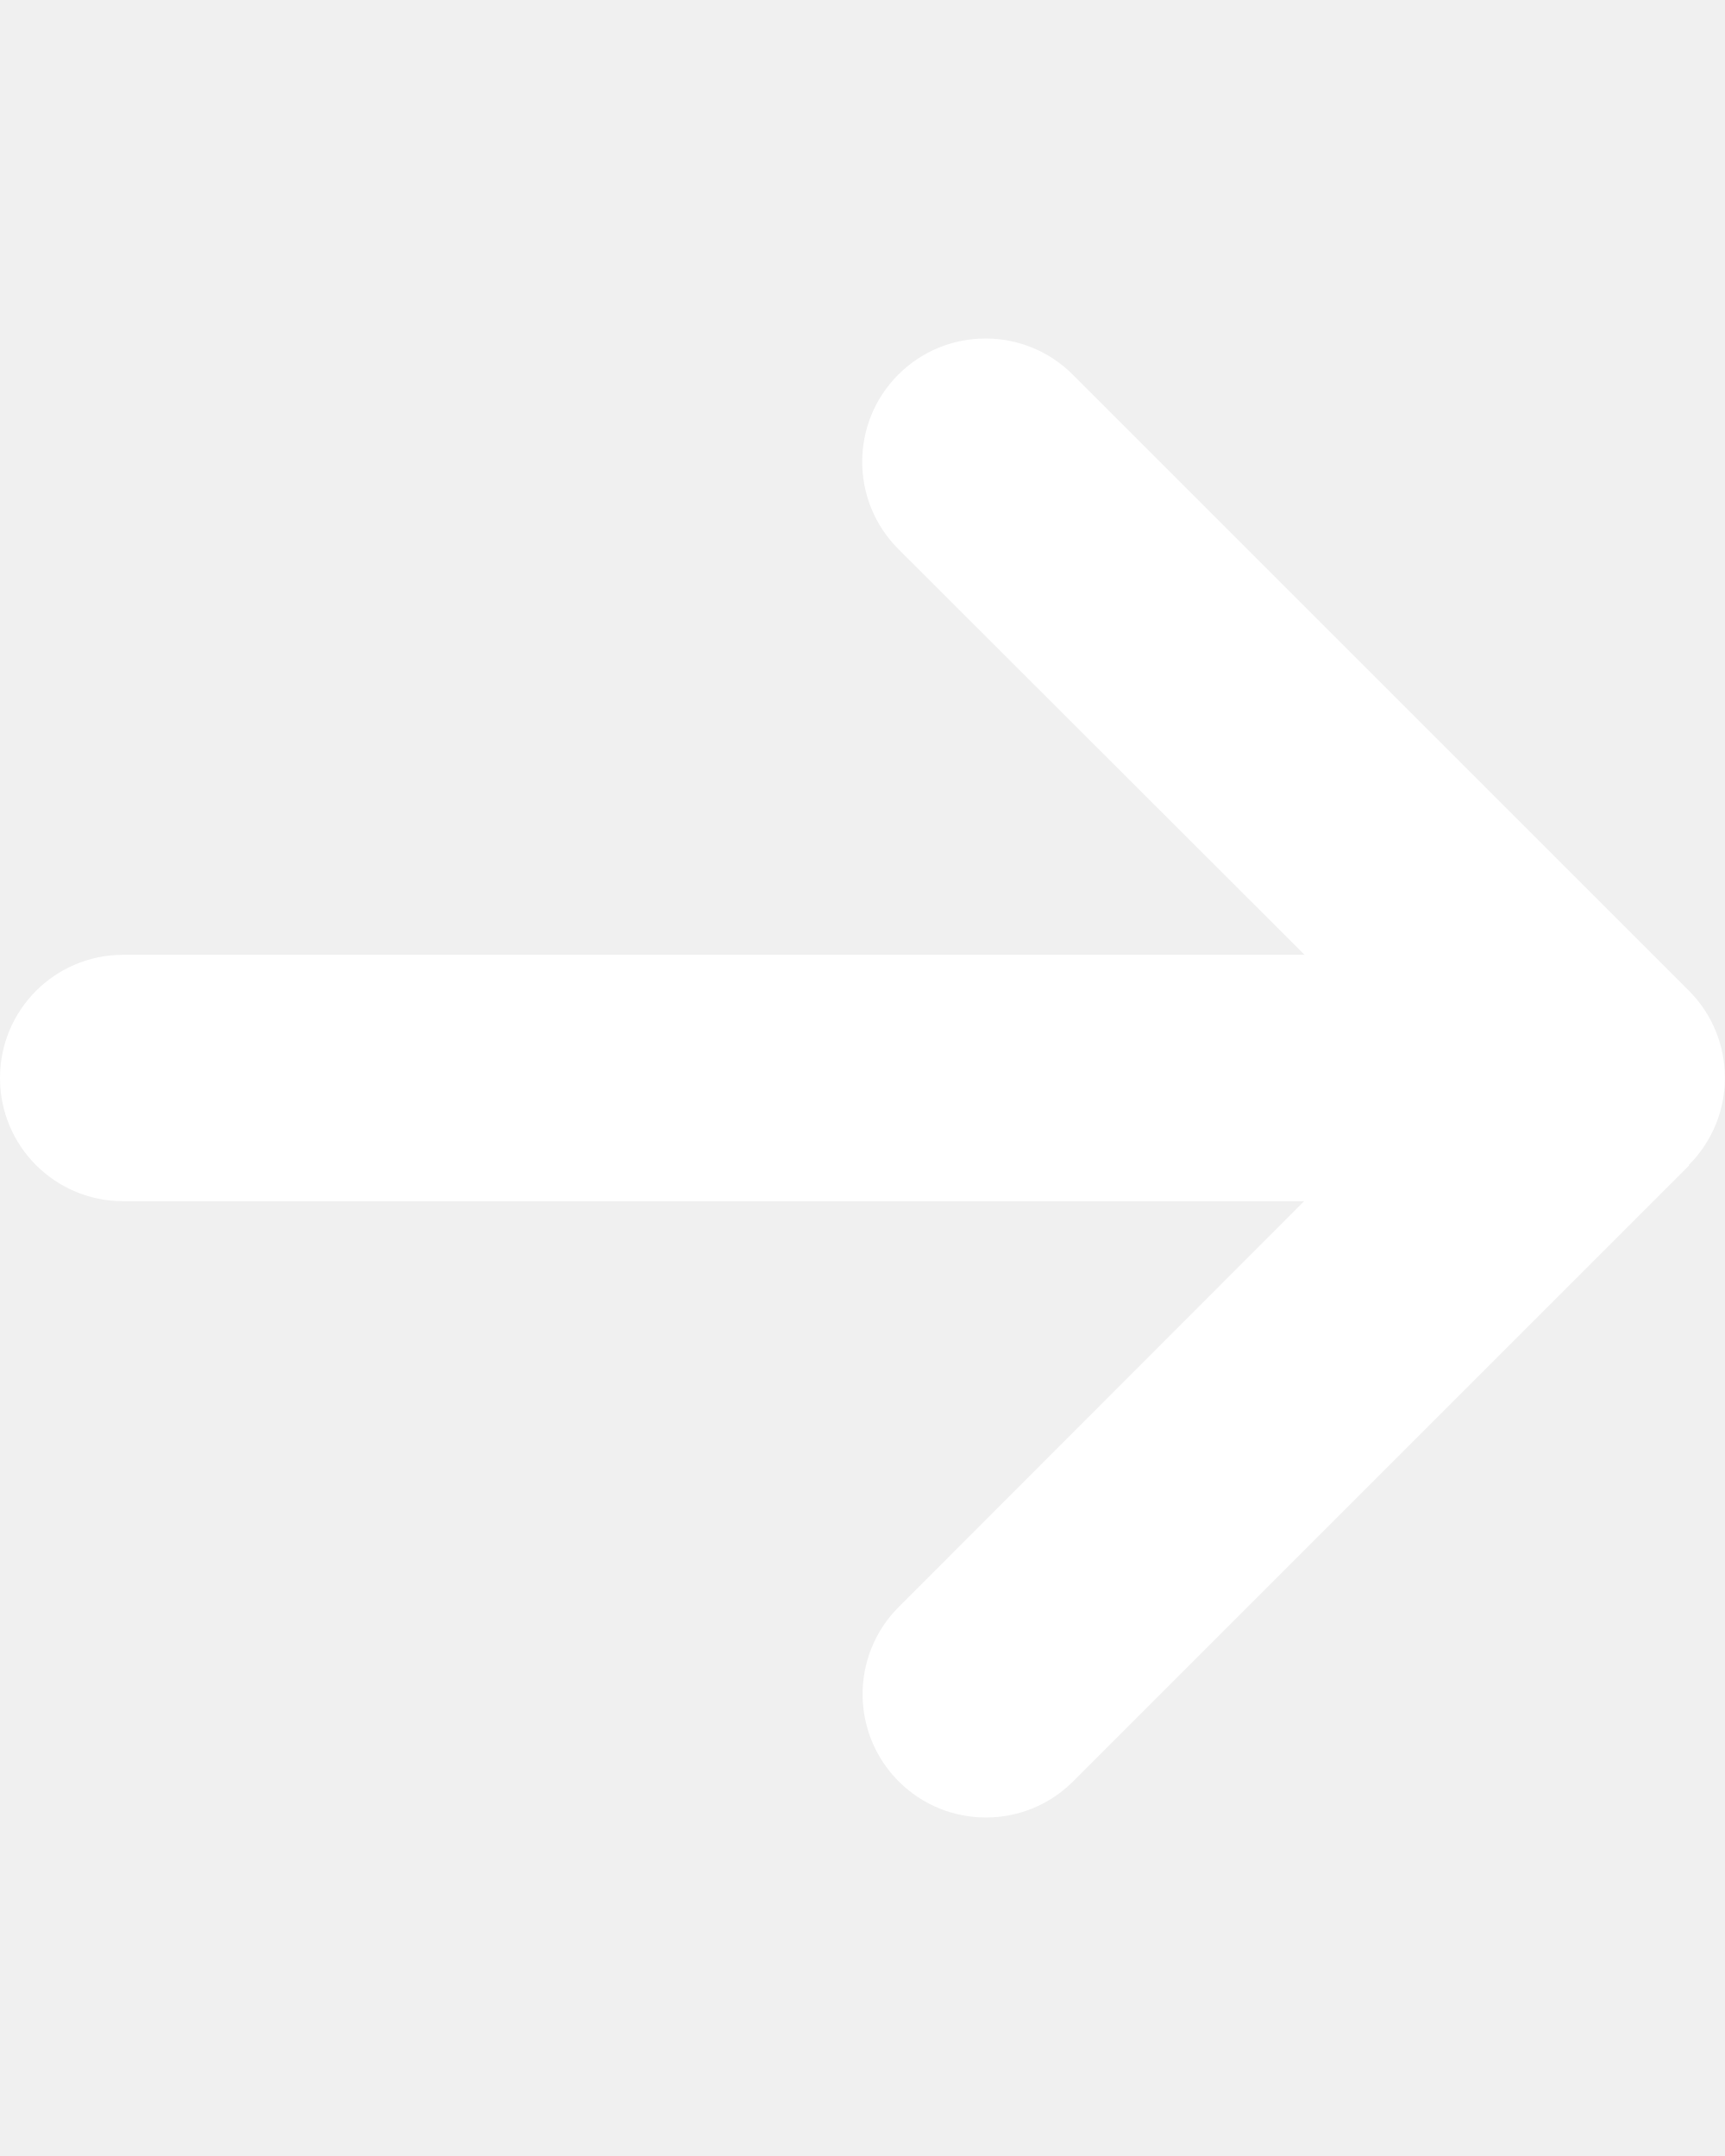
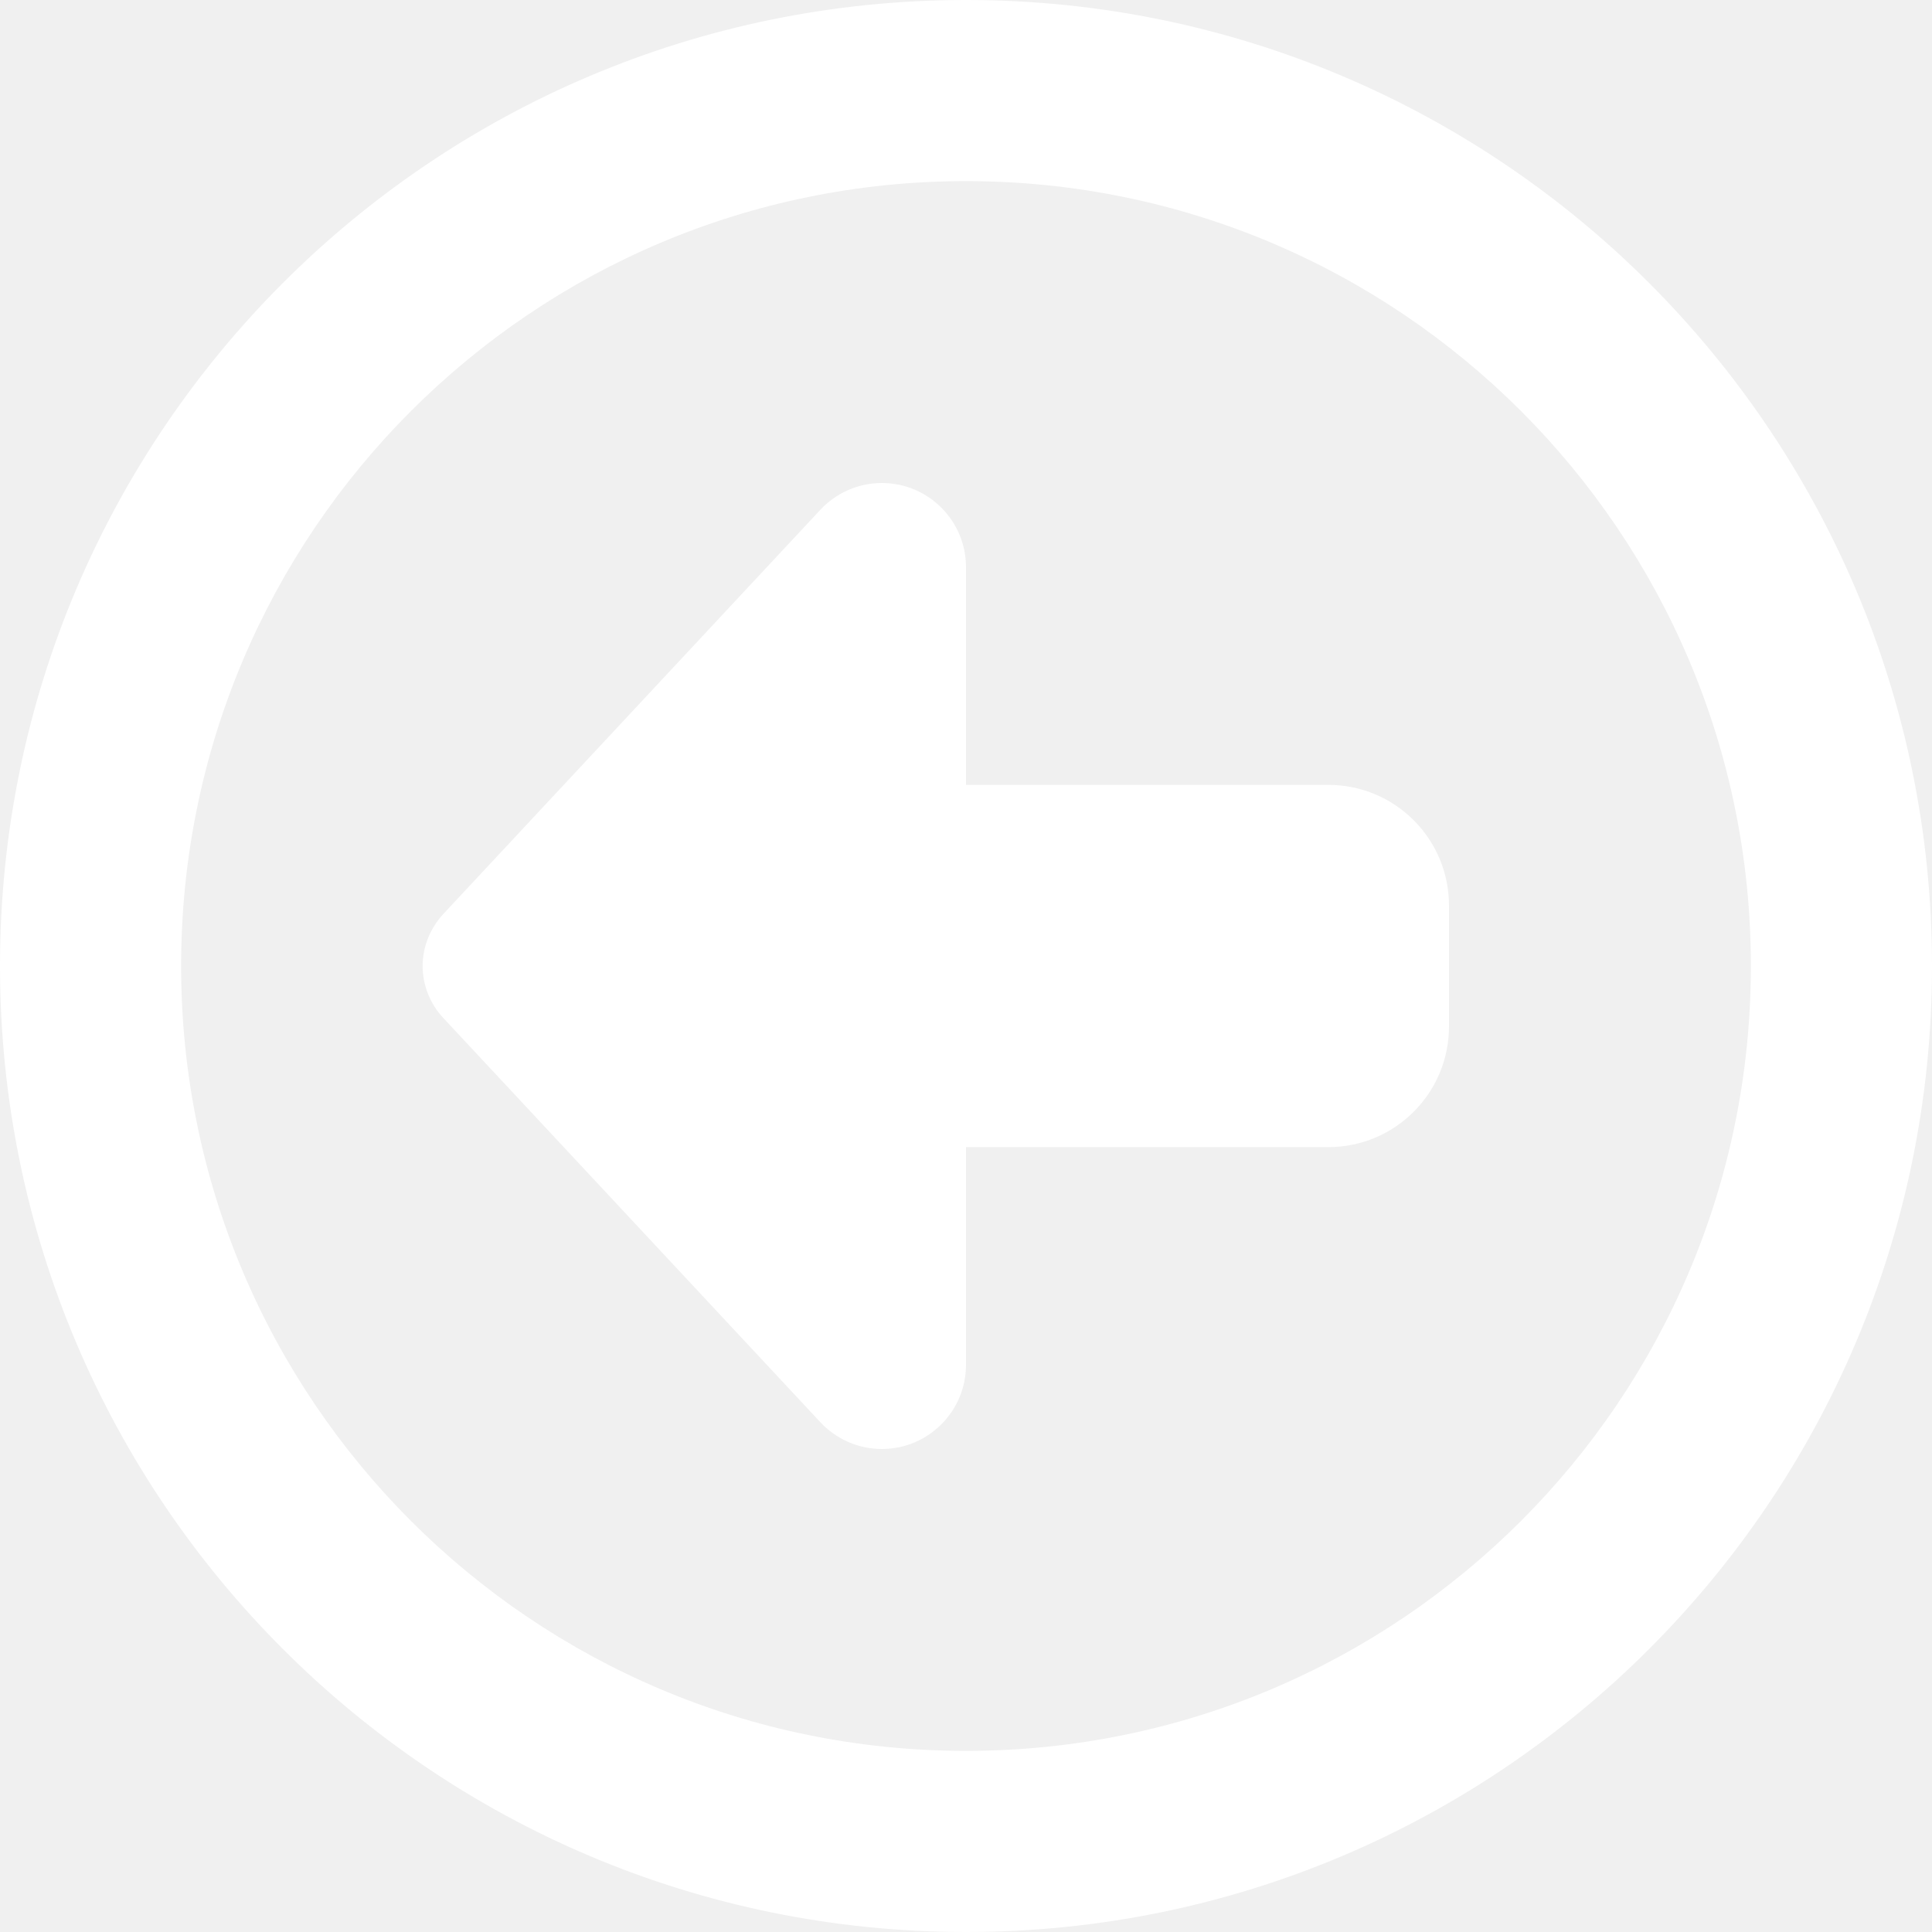
- <svg xmlns="http://www.w3.org/2000/svg" height="30" width="24" viewBox="0 0 448 512">
-   <path fill="#ffffff" d="M438.6 278.6c12.5-12.5 12.5-32.8 0-45.3l-160-160c-12.5-12.5-32.8-12.5-45.3 0s-12.5 32.8 0 45.3L338.8 224 32 224c-17.7 0-32 14.3-32 32s14.3 32 32 32l306.7 0L233.4 393.4c-12.5 12.5-12.5 32.8 0 45.3s32.8 12.5 45.3 0l160-160z" />
+ <svg xmlns="http://www.w3.org/2000/svg" viewBox="0 0 512 512" width="40" height="40" fill="white">
+   <path d="M48 256a208 208 0 1 1 416 0A208 208 0 1 1 48 256zm464 0A256 256 0 1 0 0 256a256 256 0 1 0 512 0zM217.4 376.9c4.2 4.5 10.1 7.1 16.3 7.1c12.3 0 22.3-10 22.3-22.3V304h96c17.7 0 32-14.3 32-32V240c0-17.7-14.3-32-32-32H256V150.3c0-12.3-10-22.3-22.3-22.3c-6.2 0-12.1 2.6-16.3 7.1L117.5 242.2c-3.5 3.8-5.5 8.7-5.5 13.8s2 10.1 5.5 13.8l99.9 107.1z" />
</svg>
